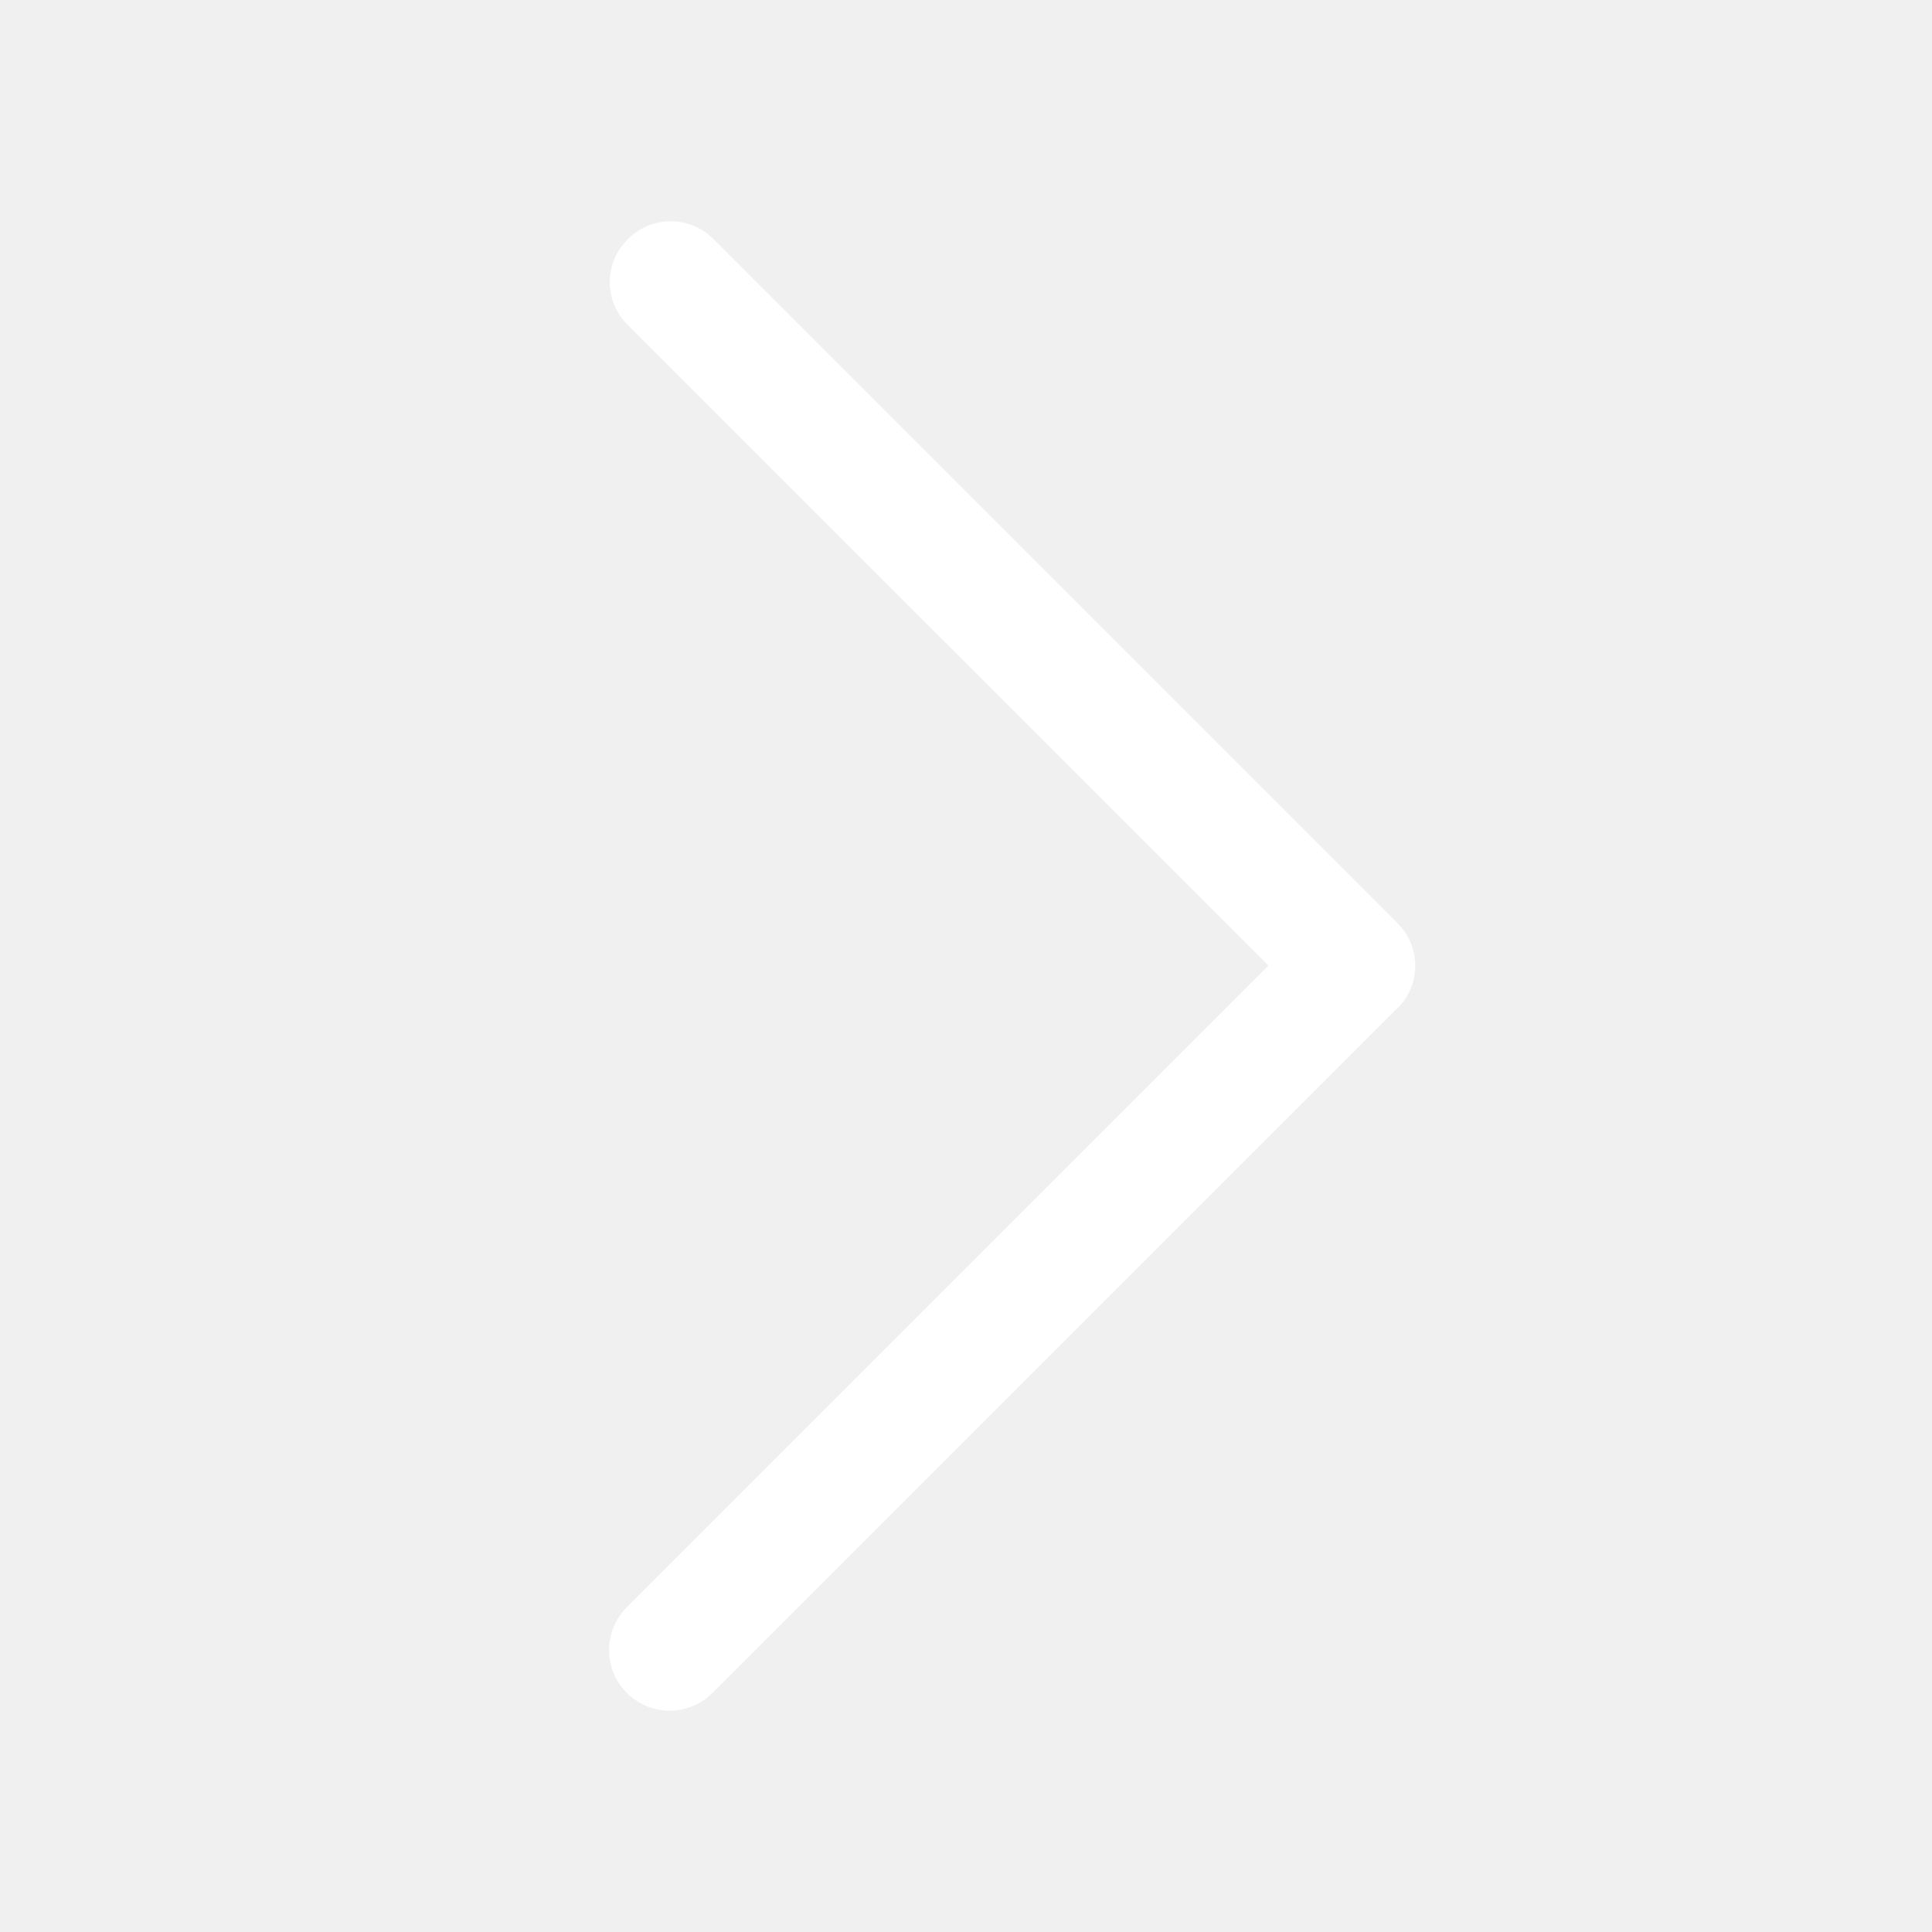
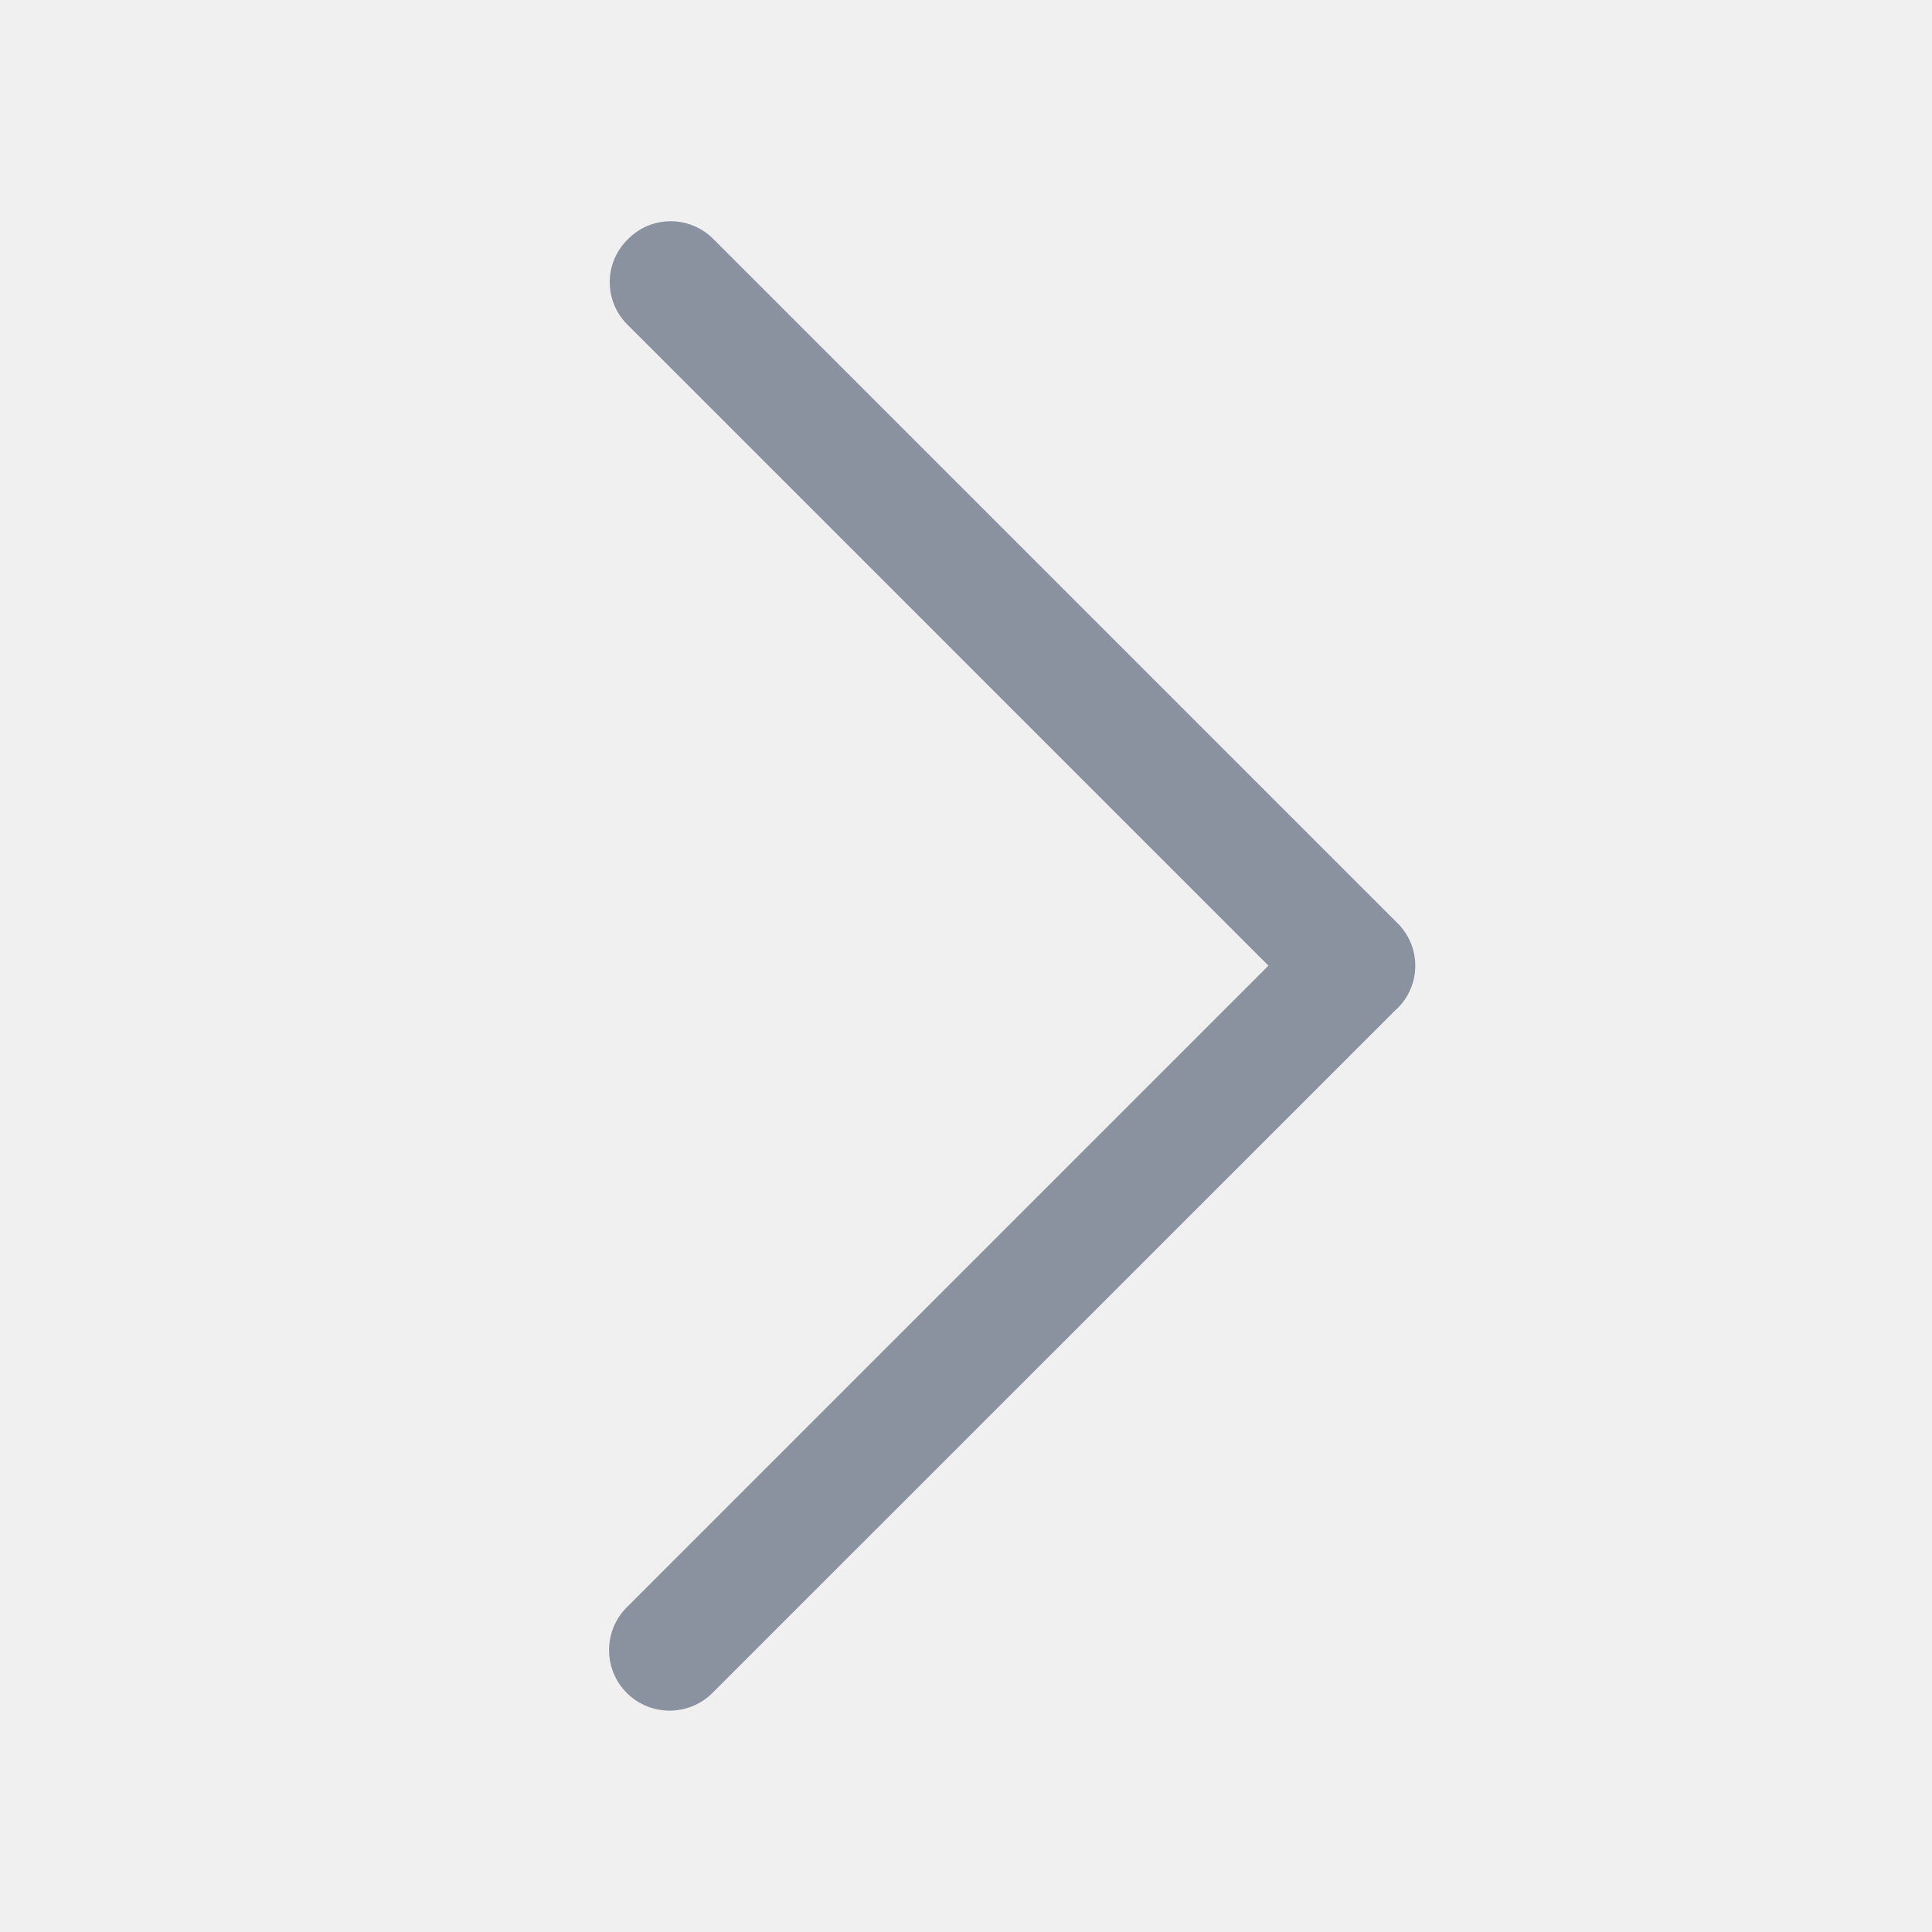
<svg xmlns="http://www.w3.org/2000/svg" class="icon" width="200px" height="200.00px" viewBox="0 0 1024 1024" version="1.1">
-   <path d="M333.1 126.5l-0.7 0.7c-12.3 12.3-12.3 32.4 0 44.7l339.9 339.9-340.1 340.1c-12.5 12.5-12.5 32.9 0 45.4s32.9 12.5 45.4 0L740 535s0.1-0.1 0.2-0.1l0.7-0.7c12.3-12.3 12.3-32.4 0-44.7l-363-363c-12.4-12.3-32.5-12.3-44.8 0z" fill="#fff" />
+   <path d="M333.1 126.5l-0.7 0.7c-12.3 12.3-12.3 32.4 0 44.7l339.9 339.9-340.1 340.1c-12.5 12.5-12.5 32.9 0 45.4s32.9 12.5 45.4 0L740 535s0.1-0.1 0.2-0.1l0.7-0.7c12.3-12.3 12.3-32.4 0-44.7l-363-363c-12.4-12.3-32.5-12.3-44.8 0z" fill="#8a919f" />
</svg>
